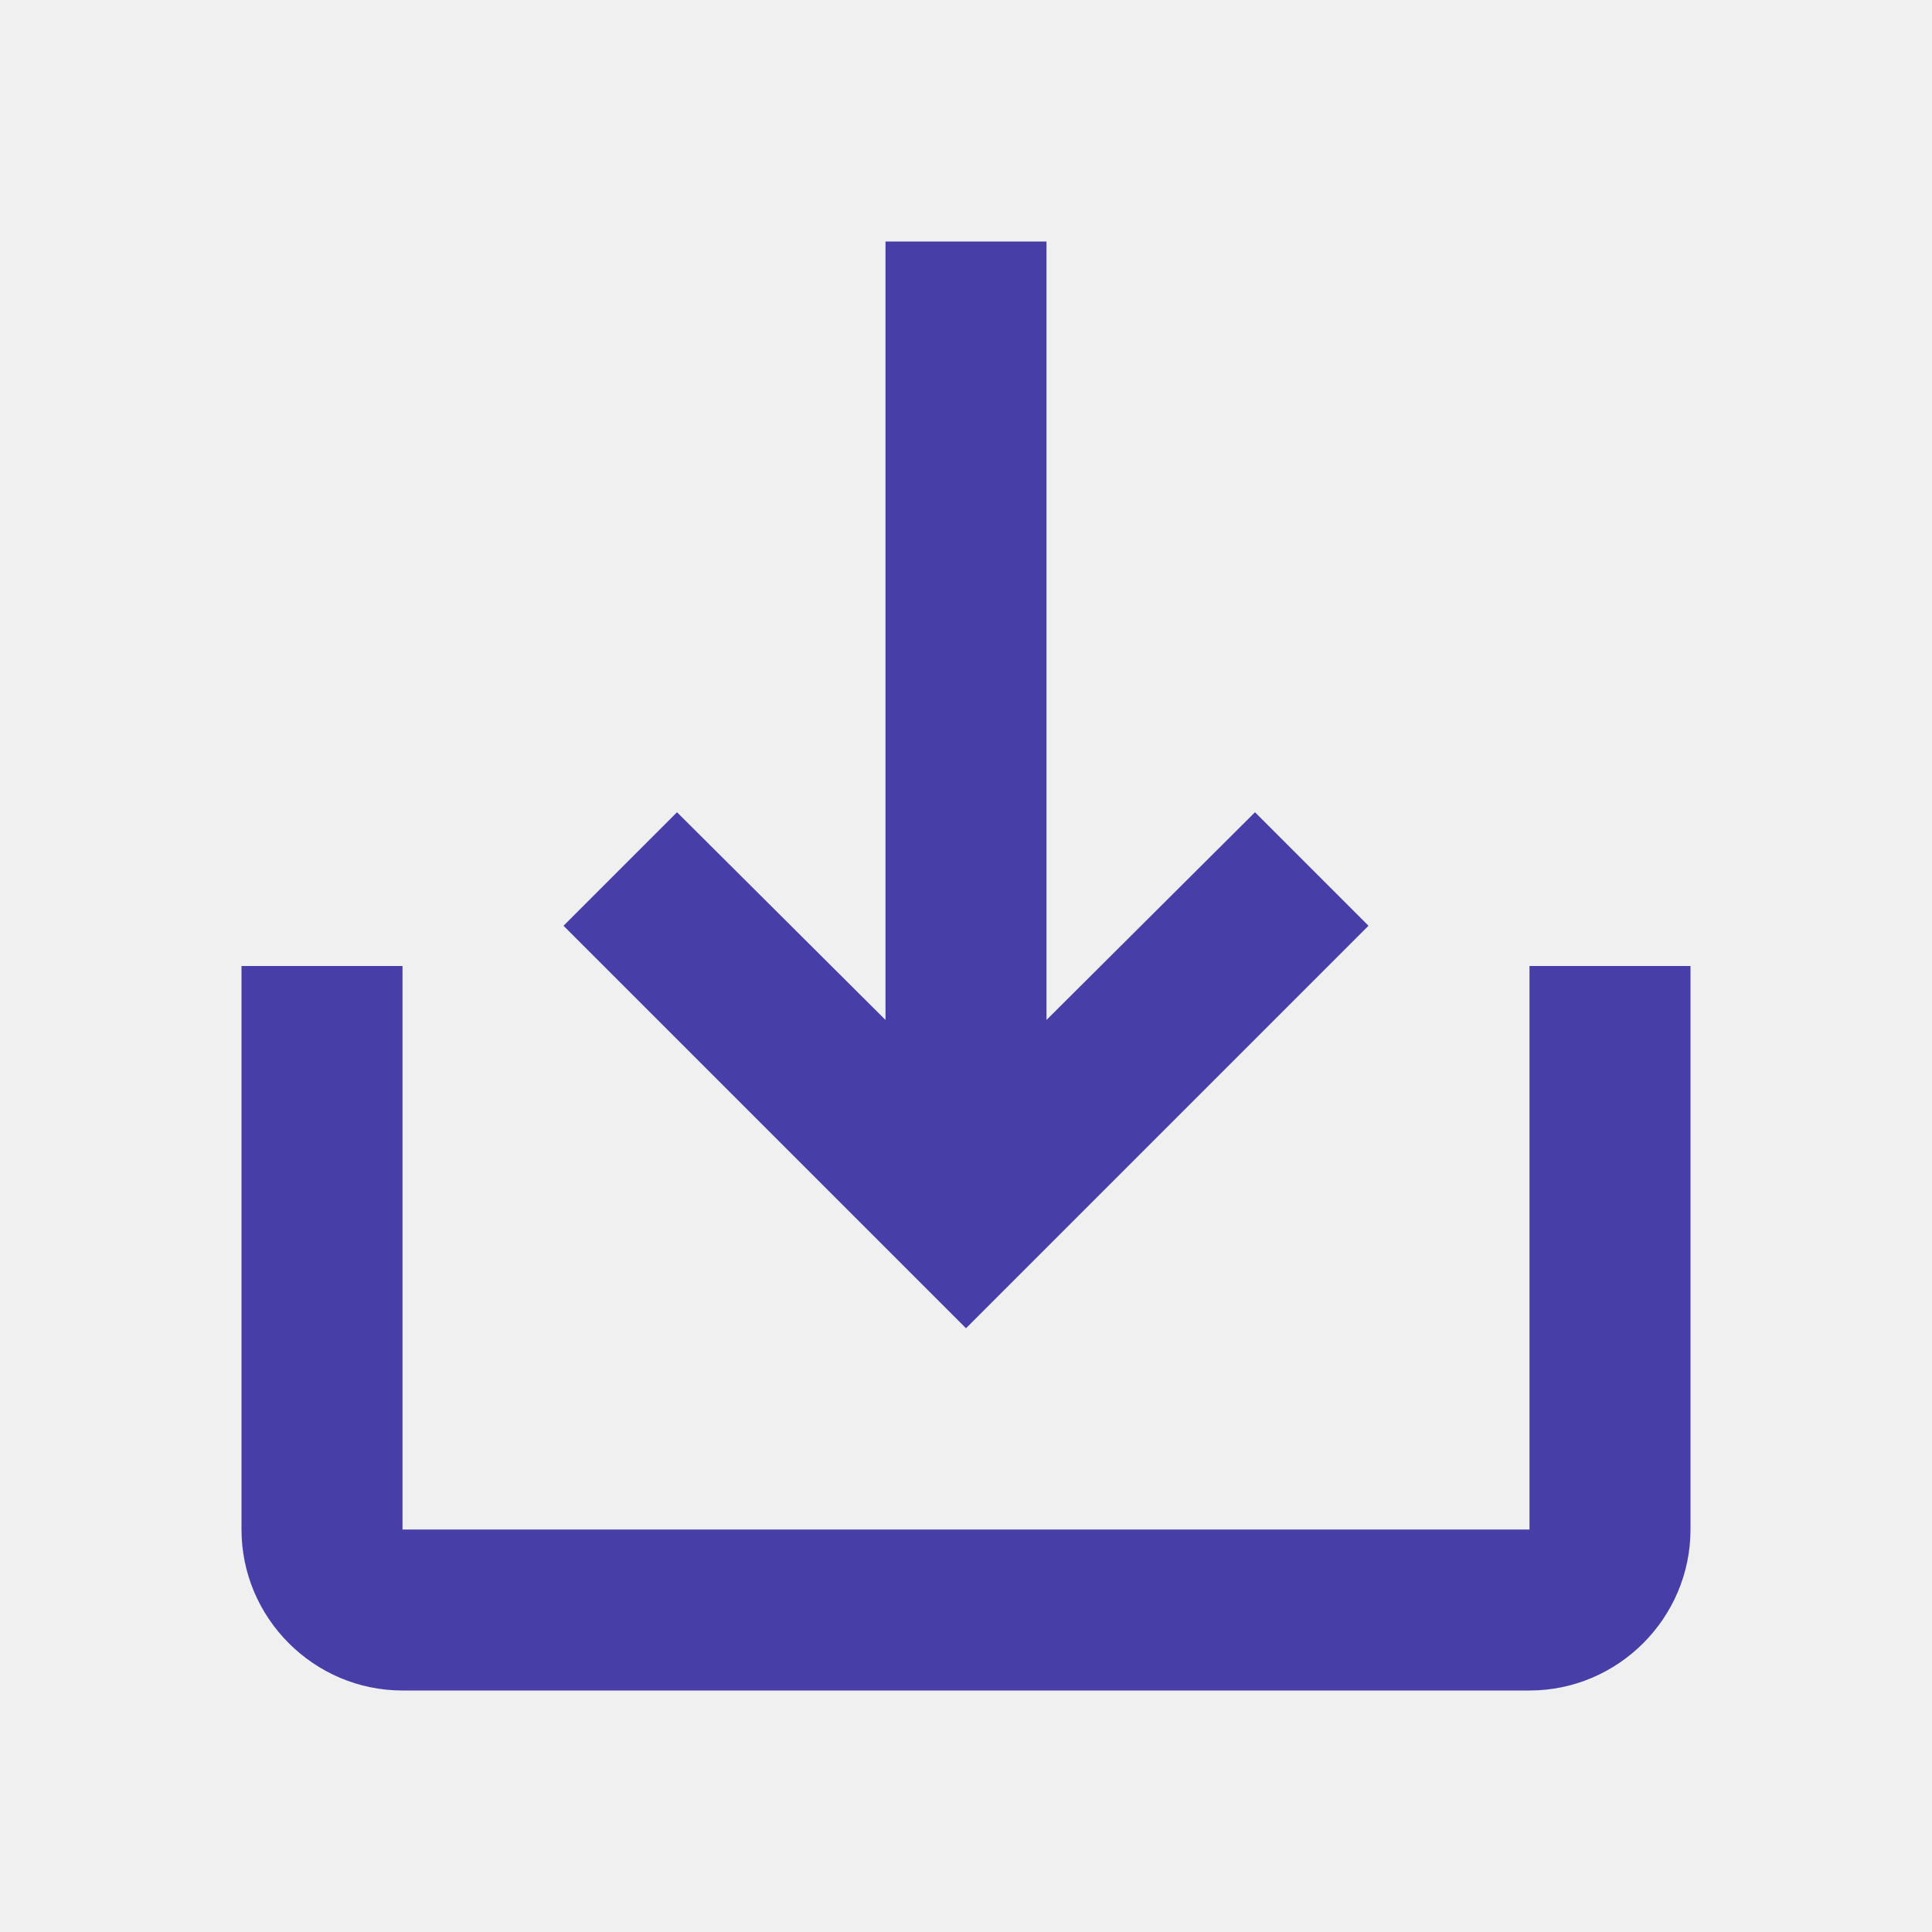
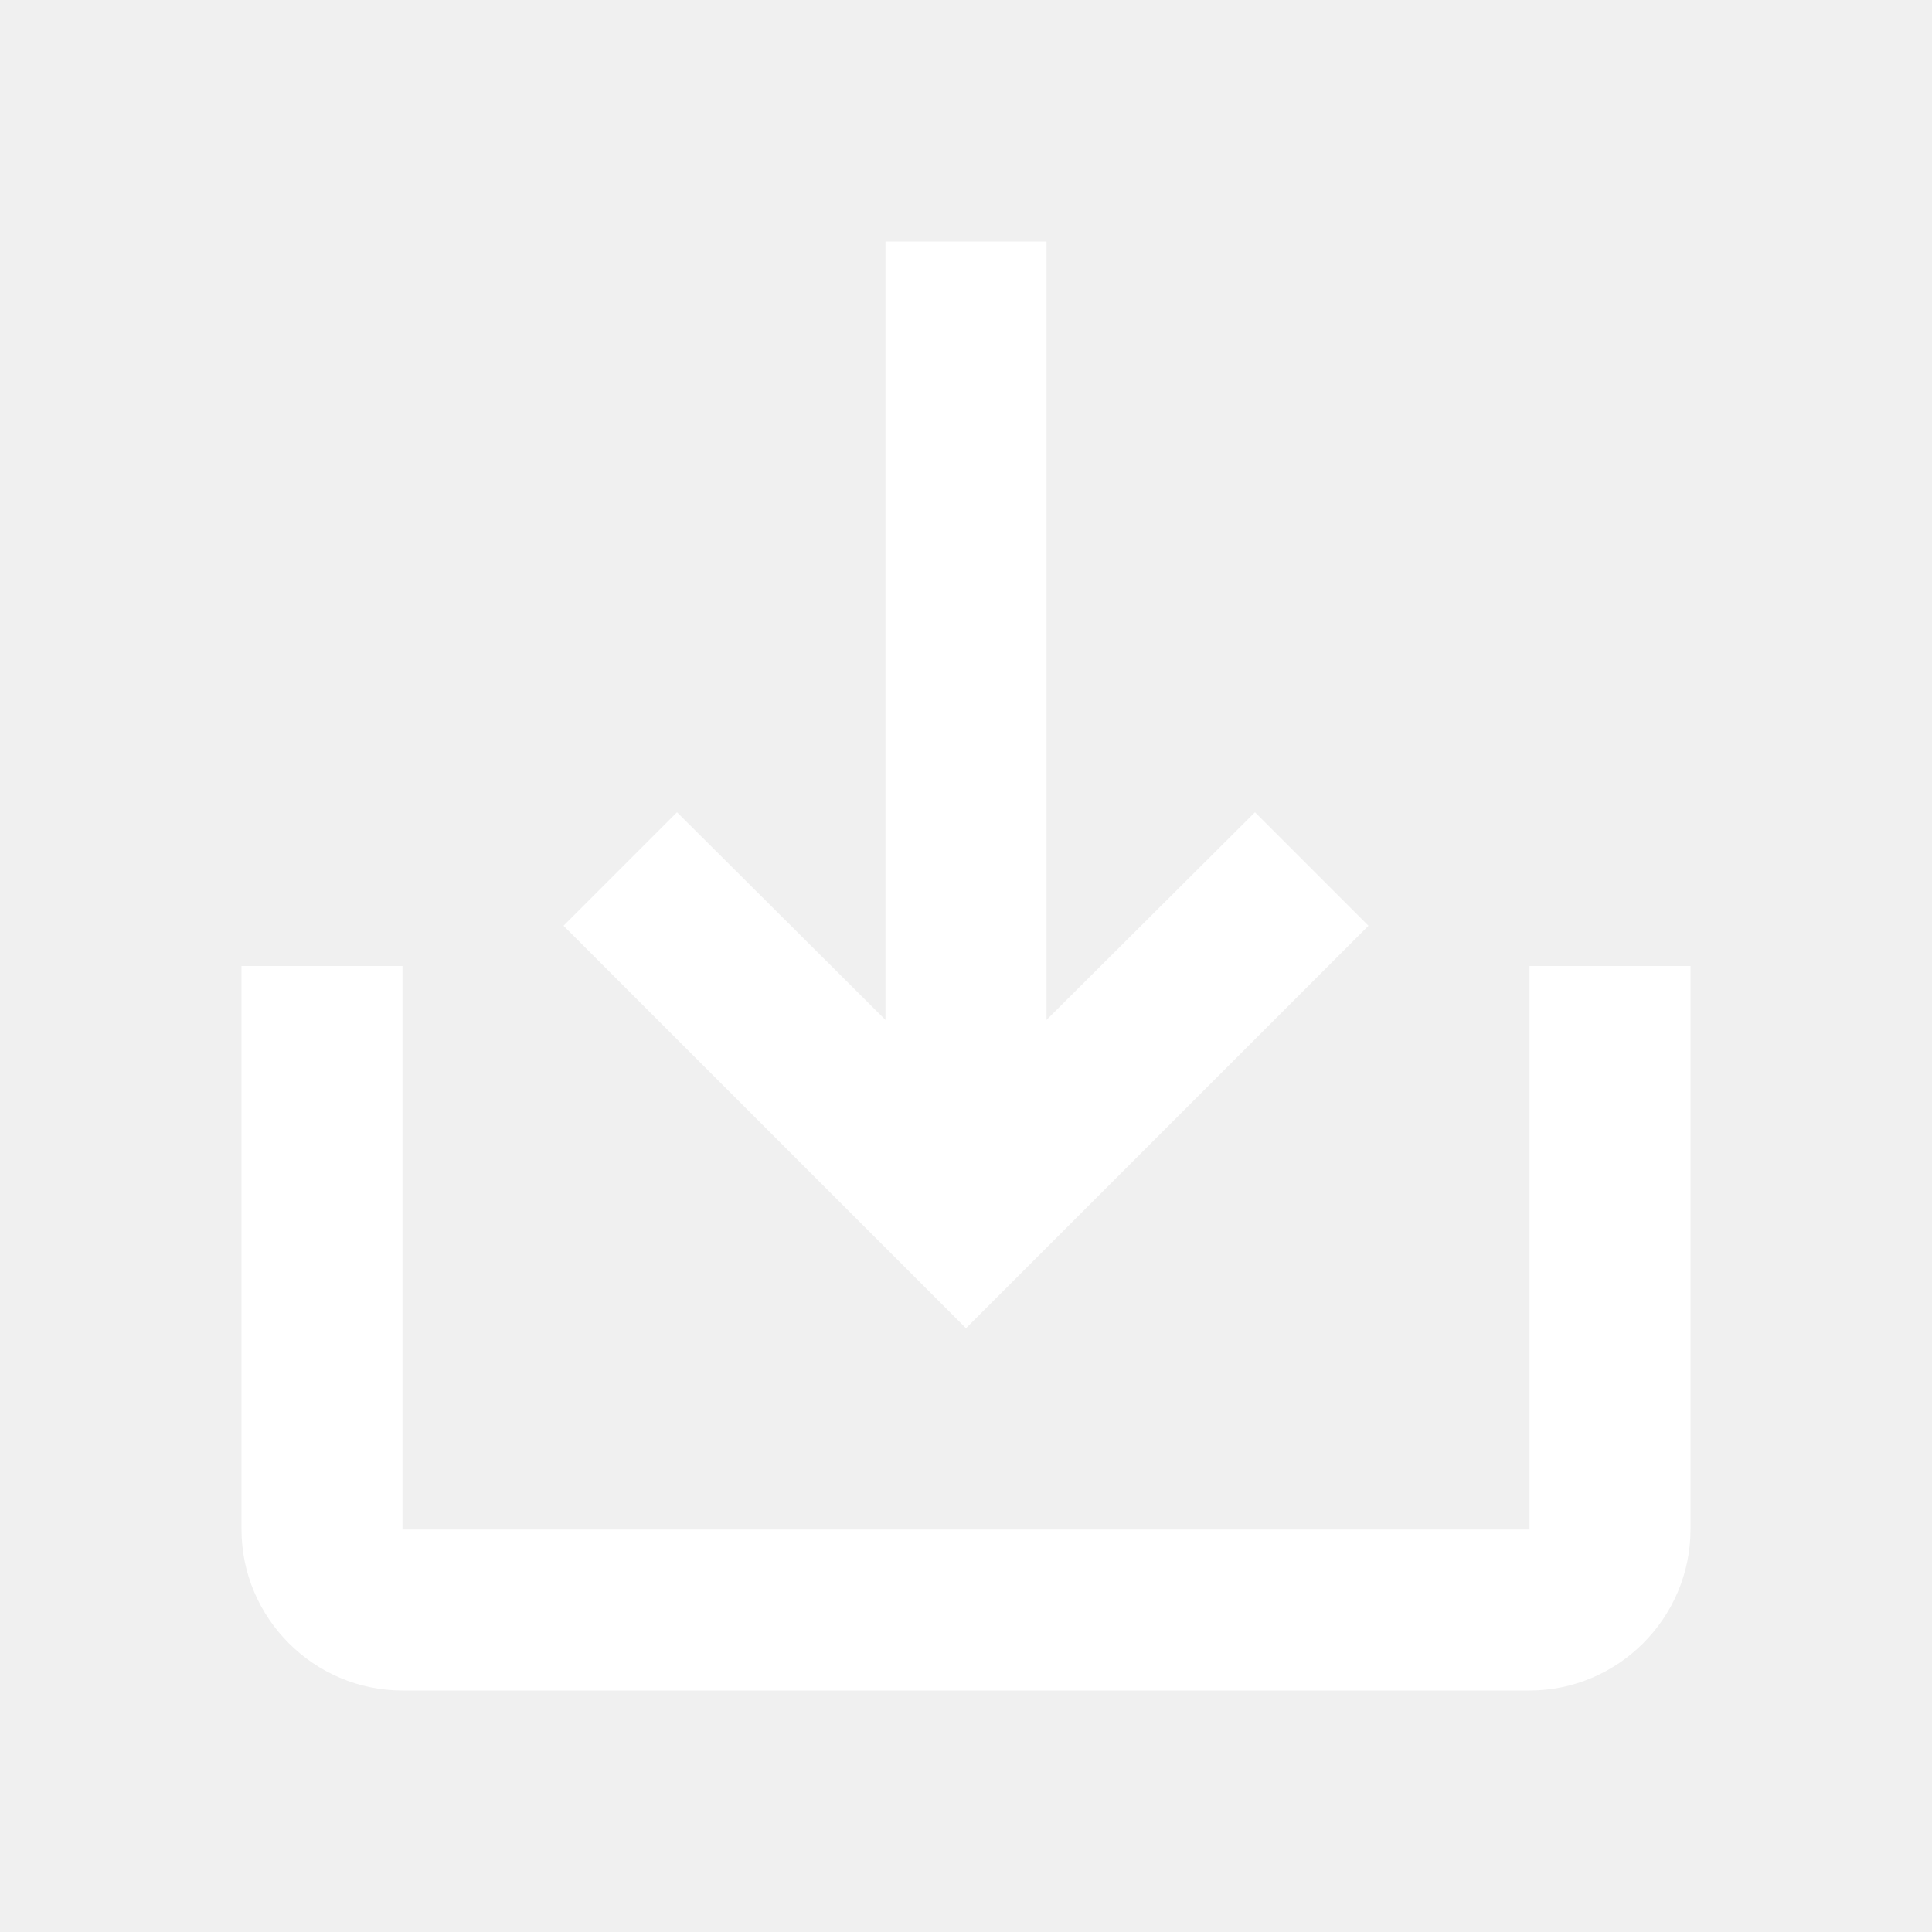
<svg xmlns="http://www.w3.org/2000/svg" width="24" height="24" viewBox="0 0 24 24" fill="none">
-   <path d="M19 12V19H5V12H3V19C3 20.1 3.9 21 5 21H19C20.1 21 21 20.1 21 19V12H19ZM13 12.67L15.59 10.09L17 11.5L12 16.5L7 11.5L8.41 10.09L11 12.67V3H13V12.67Z" fill="#483EA8" />
+   <path d="M19 12V19H5V12H3V19C3 20.1 3.9 21 5 21H19C20.1 21 21 20.1 21 19V12H19ZM13 12.67L15.59 10.09L17 11.5L12 16.5L7 11.5L8.41 10.09L11 12.67V3H13V12.67Z" fill="white" />
</svg>
